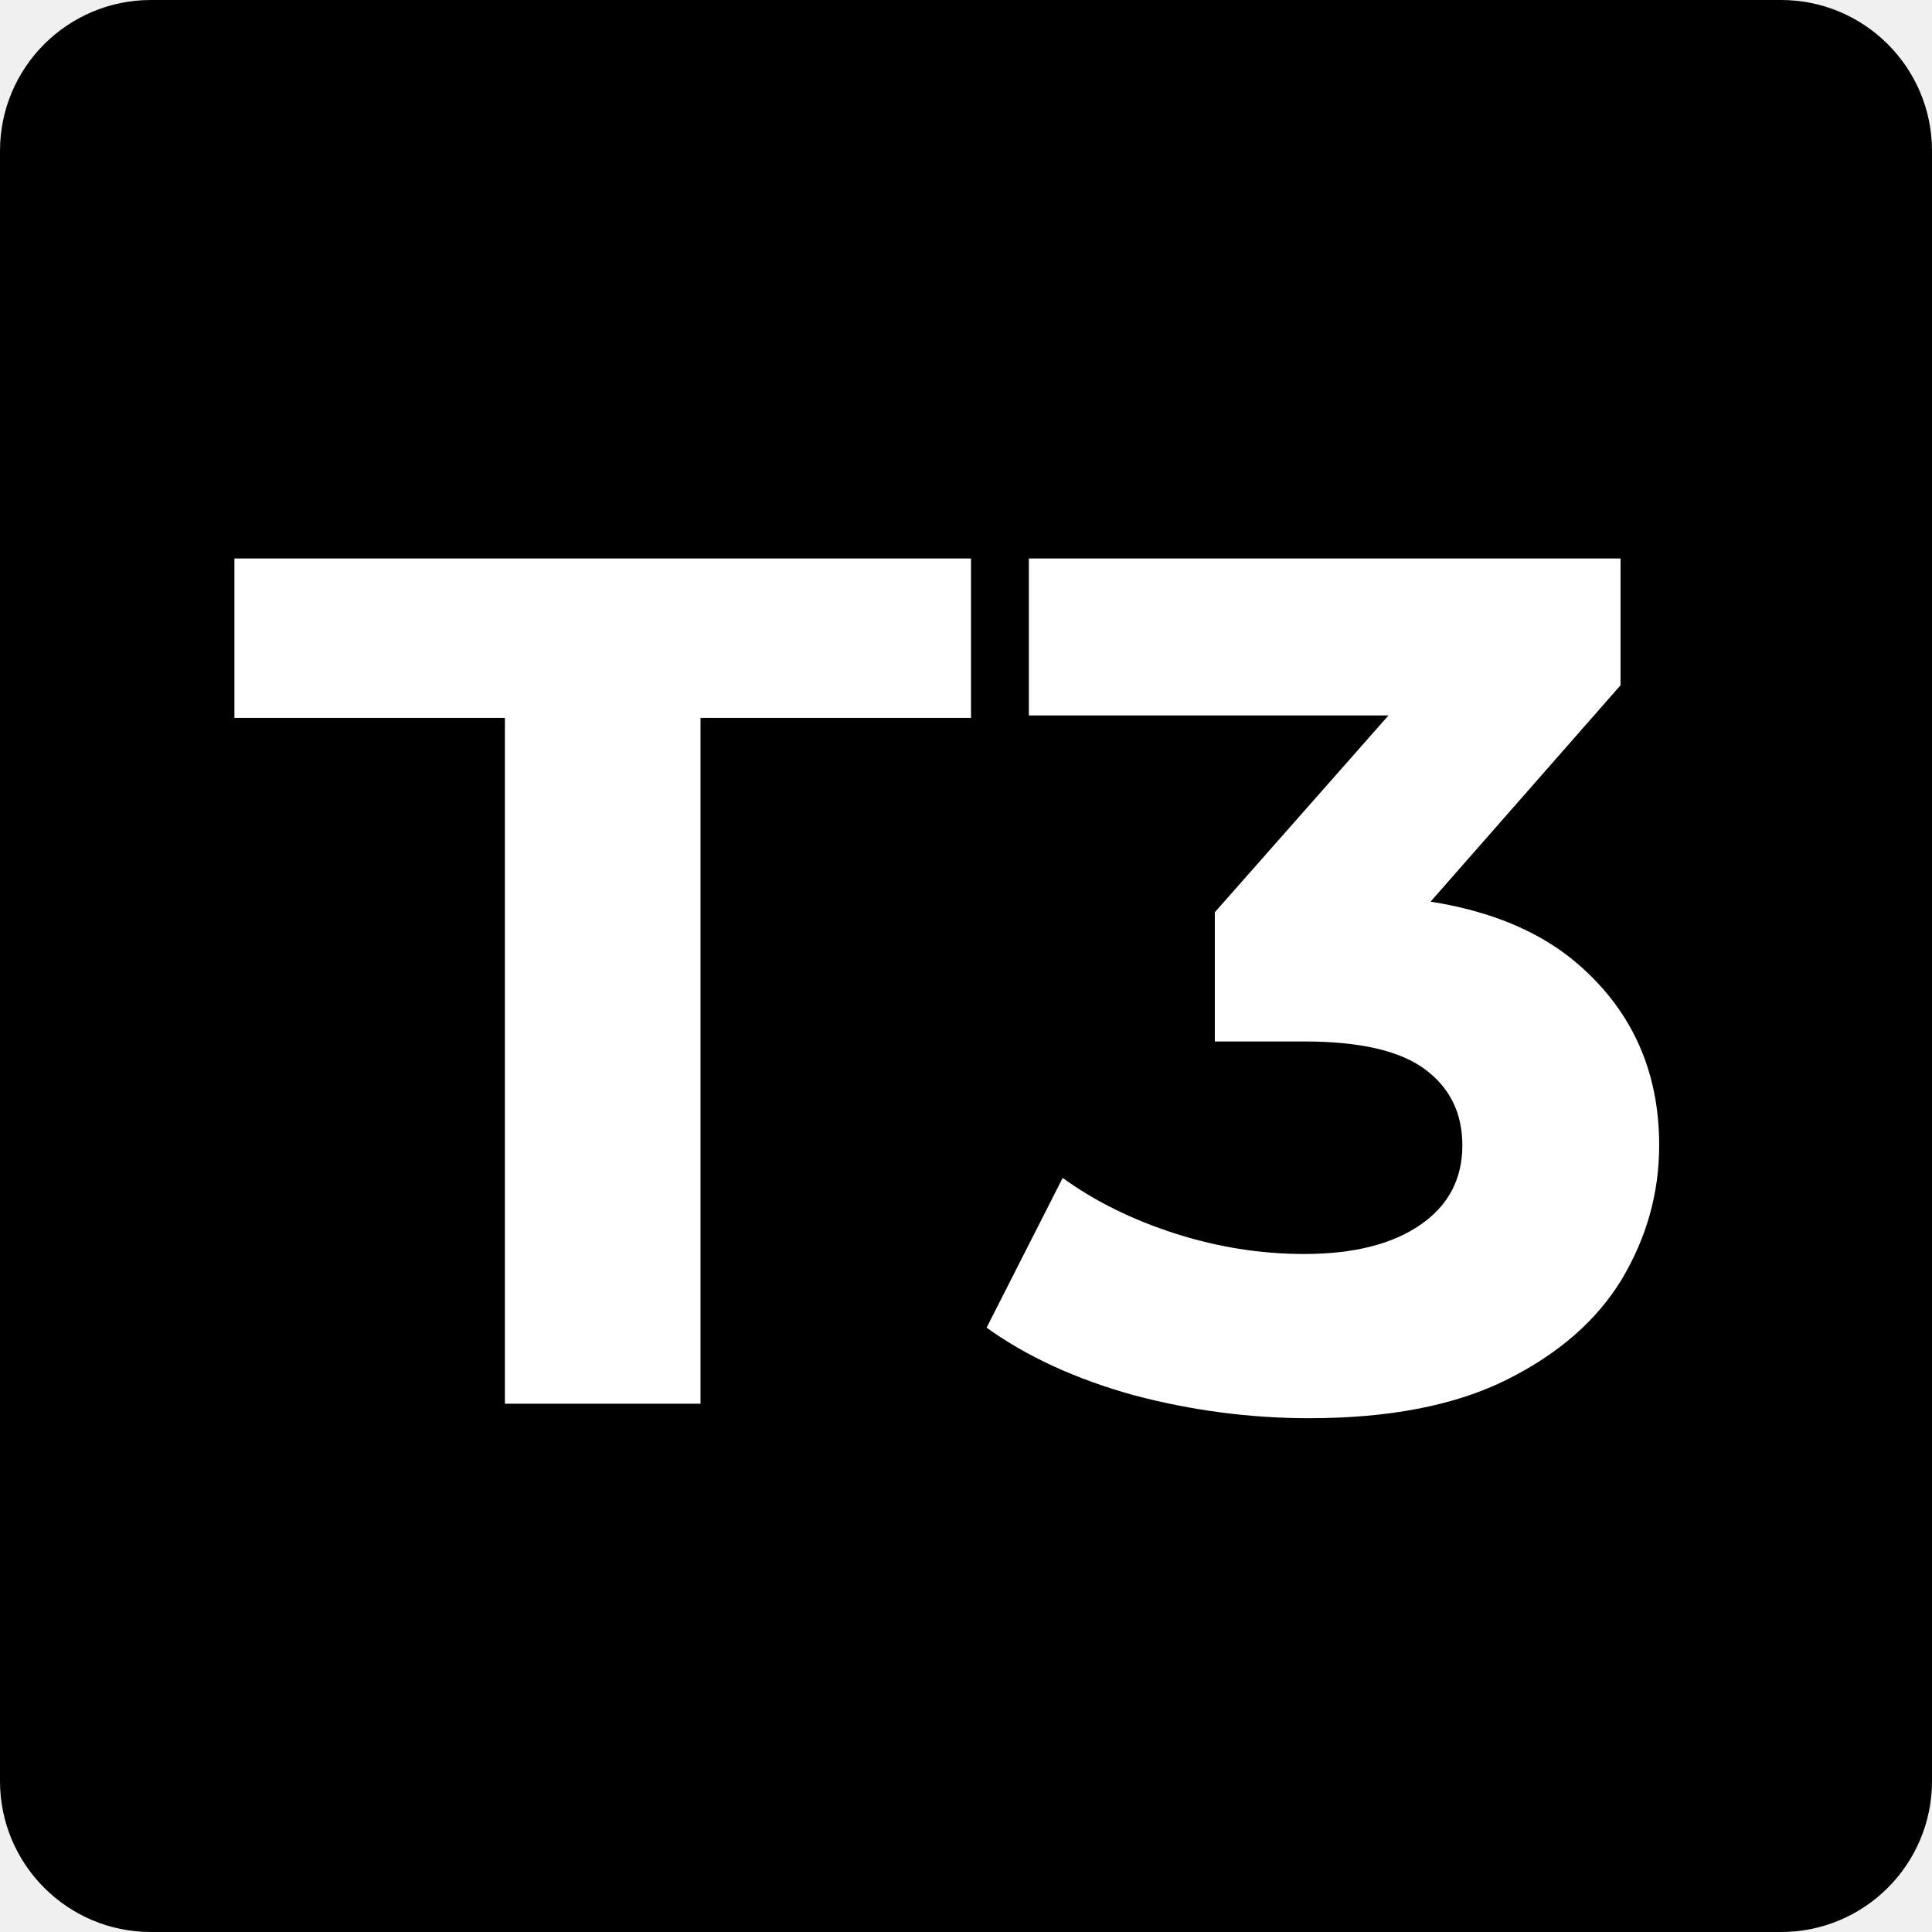
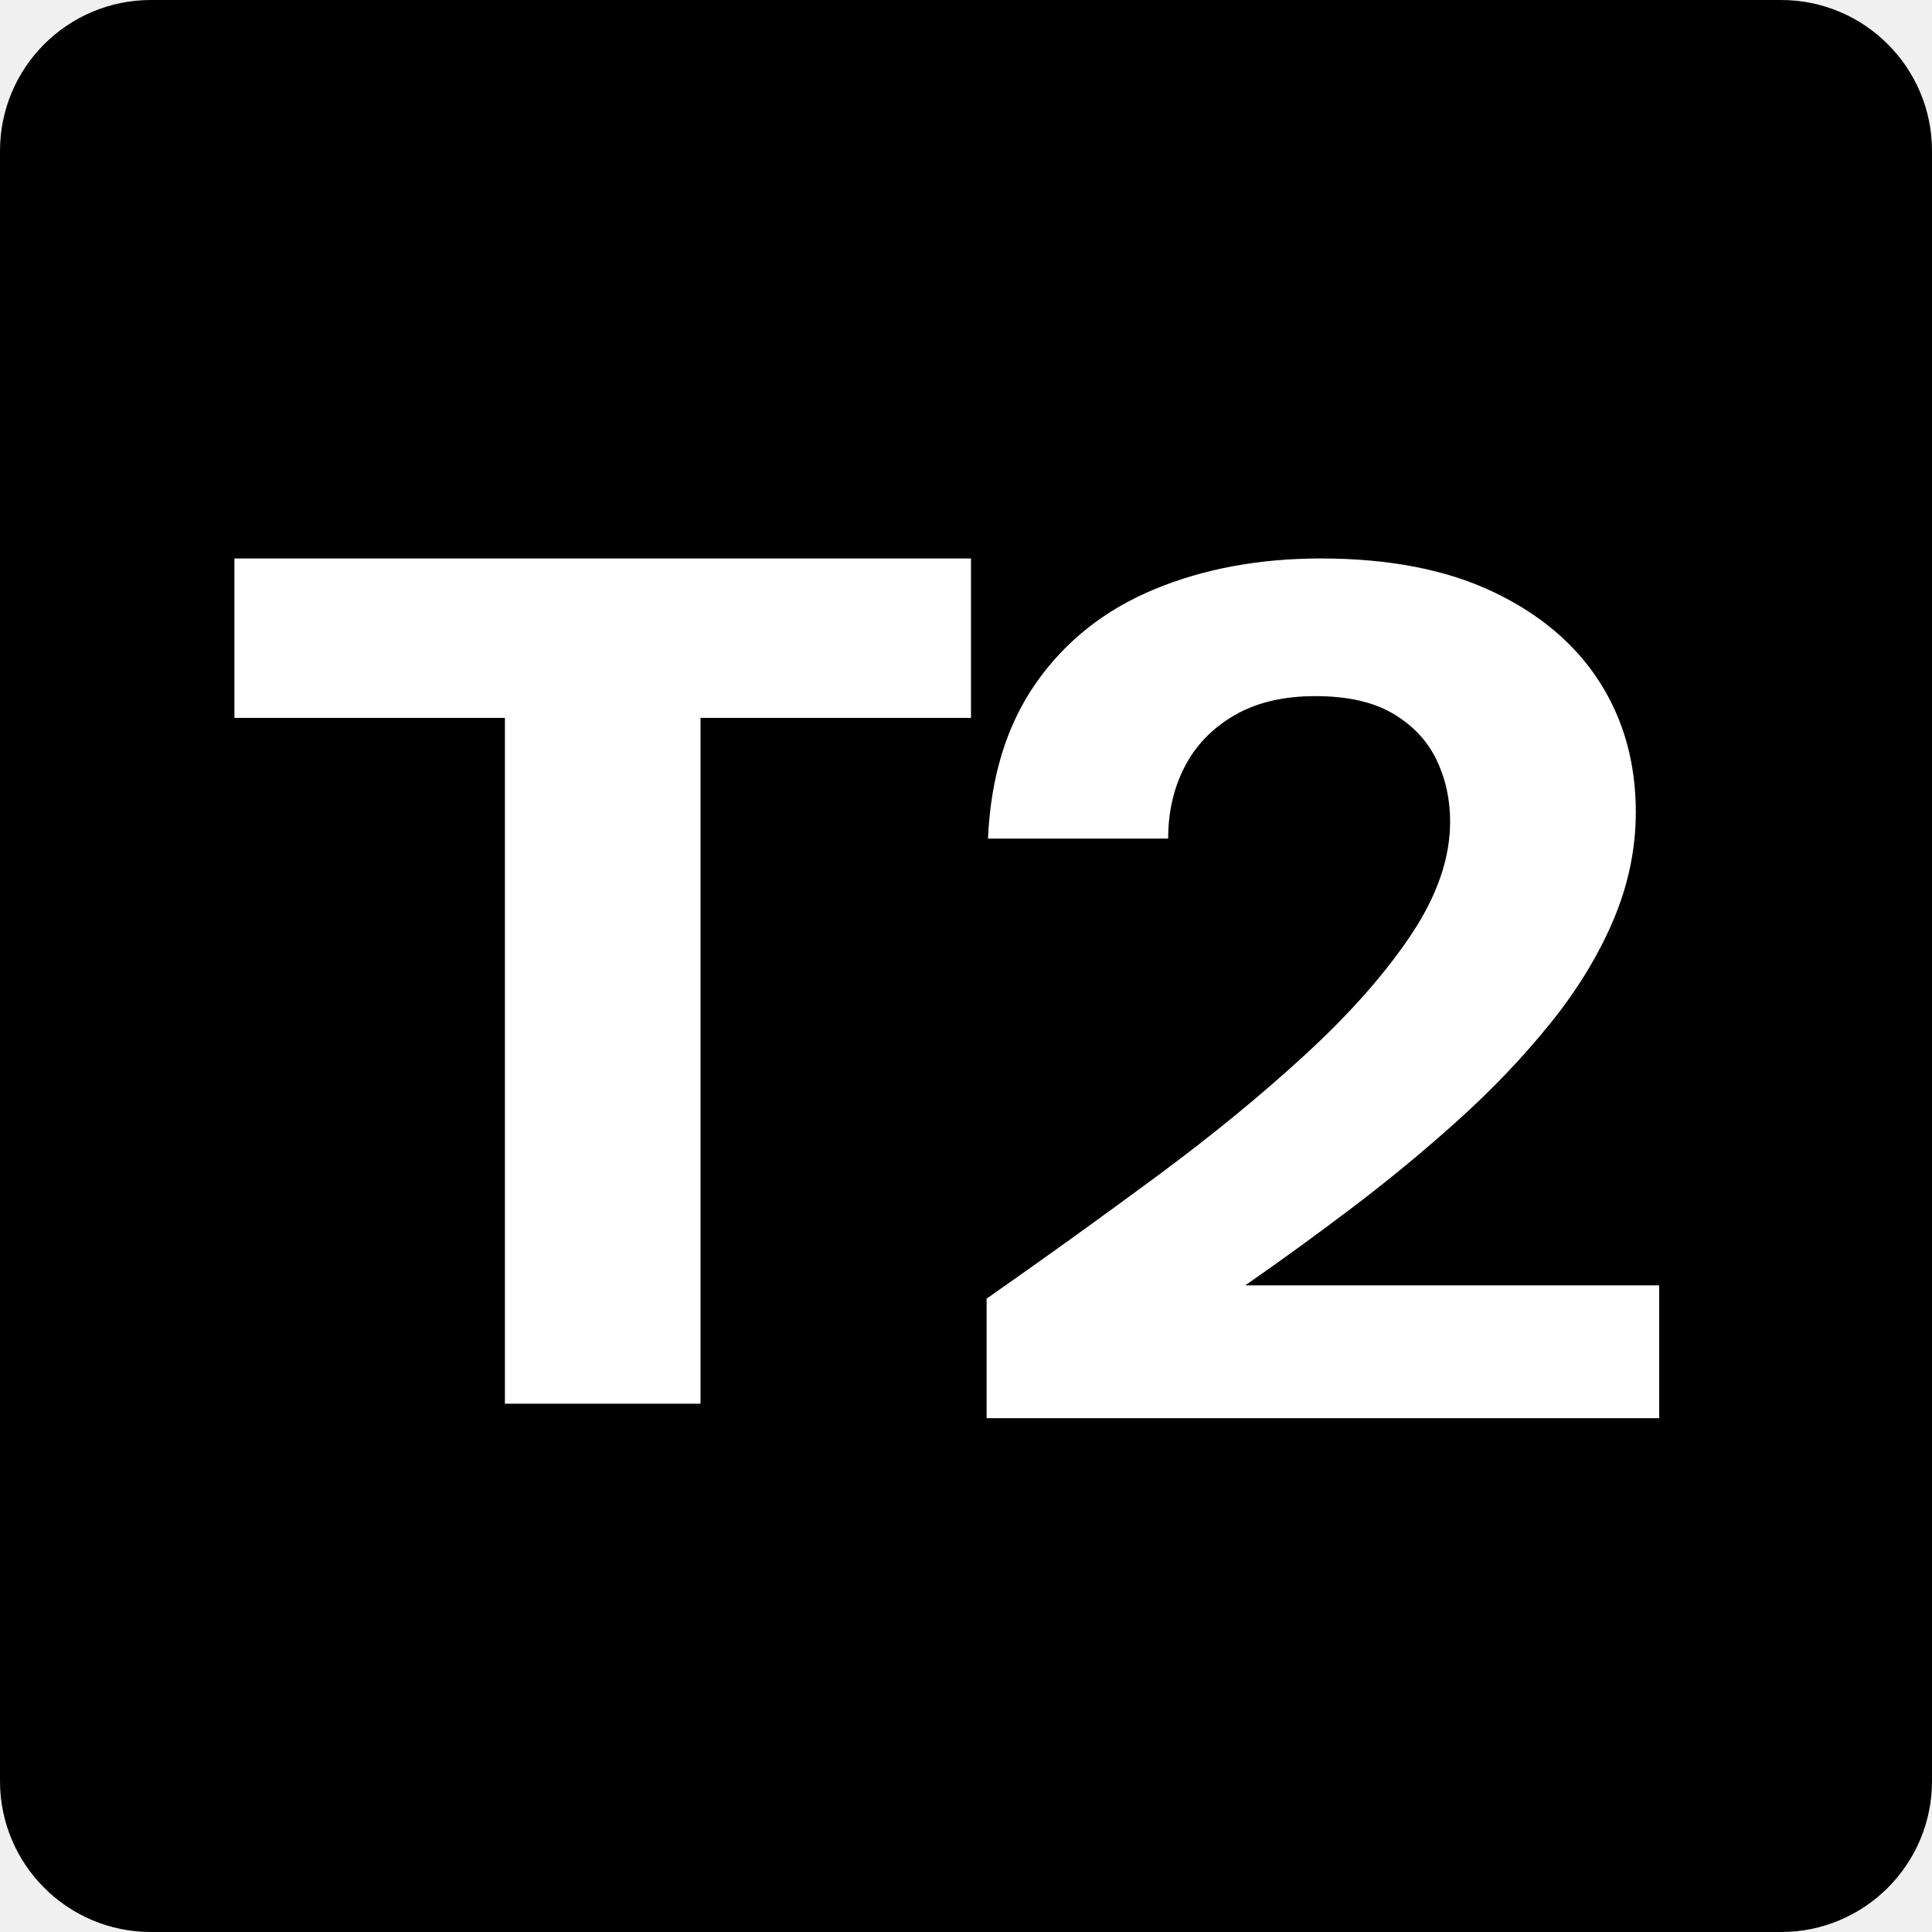
<svg xmlns="http://www.w3.org/2000/svg" width="128" height="128" viewBox="0 0 128 128" fill="none">
  <path d="M0 10C0 4.477 4.477 0 10 0H118C123.523 0 128 4.477 128 10V118C128 123.523 123.523 128 118 128H10C4.477 128 0 123.523 0 118V10Z" fill="black" />
-   <path d="M33.451 93V47.56H15.531V37H64.331V47.56H46.411V93H33.451ZM86.725 93.96C82.832 93.96 78.965 93.453 75.125 92.44C71.285 91.373 68.032 89.88 65.365 87.96L70.405 78.04C72.539 79.587 75.019 80.813 77.845 81.72C80.672 82.627 83.525 83.08 86.405 83.08C89.659 83.08 92.219 82.44 94.085 81.16C95.952 79.88 96.885 78.12 96.885 75.88C96.885 73.747 96.059 72.067 94.405 70.84C92.752 69.613 90.085 69 86.405 69H80.485V60.44L96.085 42.76L97.525 47.4H68.165V37H107.365V45.4L91.845 63.08L85.285 59.32H89.045C95.925 59.32 101.125 60.867 104.645 63.96C108.165 67.053 109.925 71.027 109.925 75.88C109.925 79.027 109.099 81.987 107.445 84.76C105.792 87.48 103.259 89.693 99.845 91.4C96.432 93.107 92.059 93.96 86.725 93.96Z" fill="white" />
+   <path d="M33.451 93V47.56H15.531V37H64.331V47.56H46.411V93H33.451Z M65.365 93.96V86.04Q71.197 81.96 76.71 77.88Q82.223 73.8 86.597 69.76Q90.971 65.72 93.523 61.88Q96.074 58.04 96.074 54.44Q96.074 52.2 95.163 50.32Q94.252 48.44 92.293 47.28Q90.333 46.12 87.144 46.12Q83.955 46.12 81.768 47.4Q79.581 48.68 78.487 50.8Q77.394 52.92 77.394 55.56H65.456Q65.73 49.4 68.646 45.24Q71.562 41.08 76.482 39.04Q81.403 37 87.508 37Q94.252 37 98.899 39.2Q103.546 41.4 105.961 45.16Q108.376 48.92 108.376 53.8Q108.376 57.48 106.872 61Q105.369 64.52 102.681 67.84Q99.993 71.16 96.621 74.2Q93.249 77.24 89.604 80Q85.959 82.76 82.497 85.16H109.925V93.96Z" fill="white" />
</svg>
